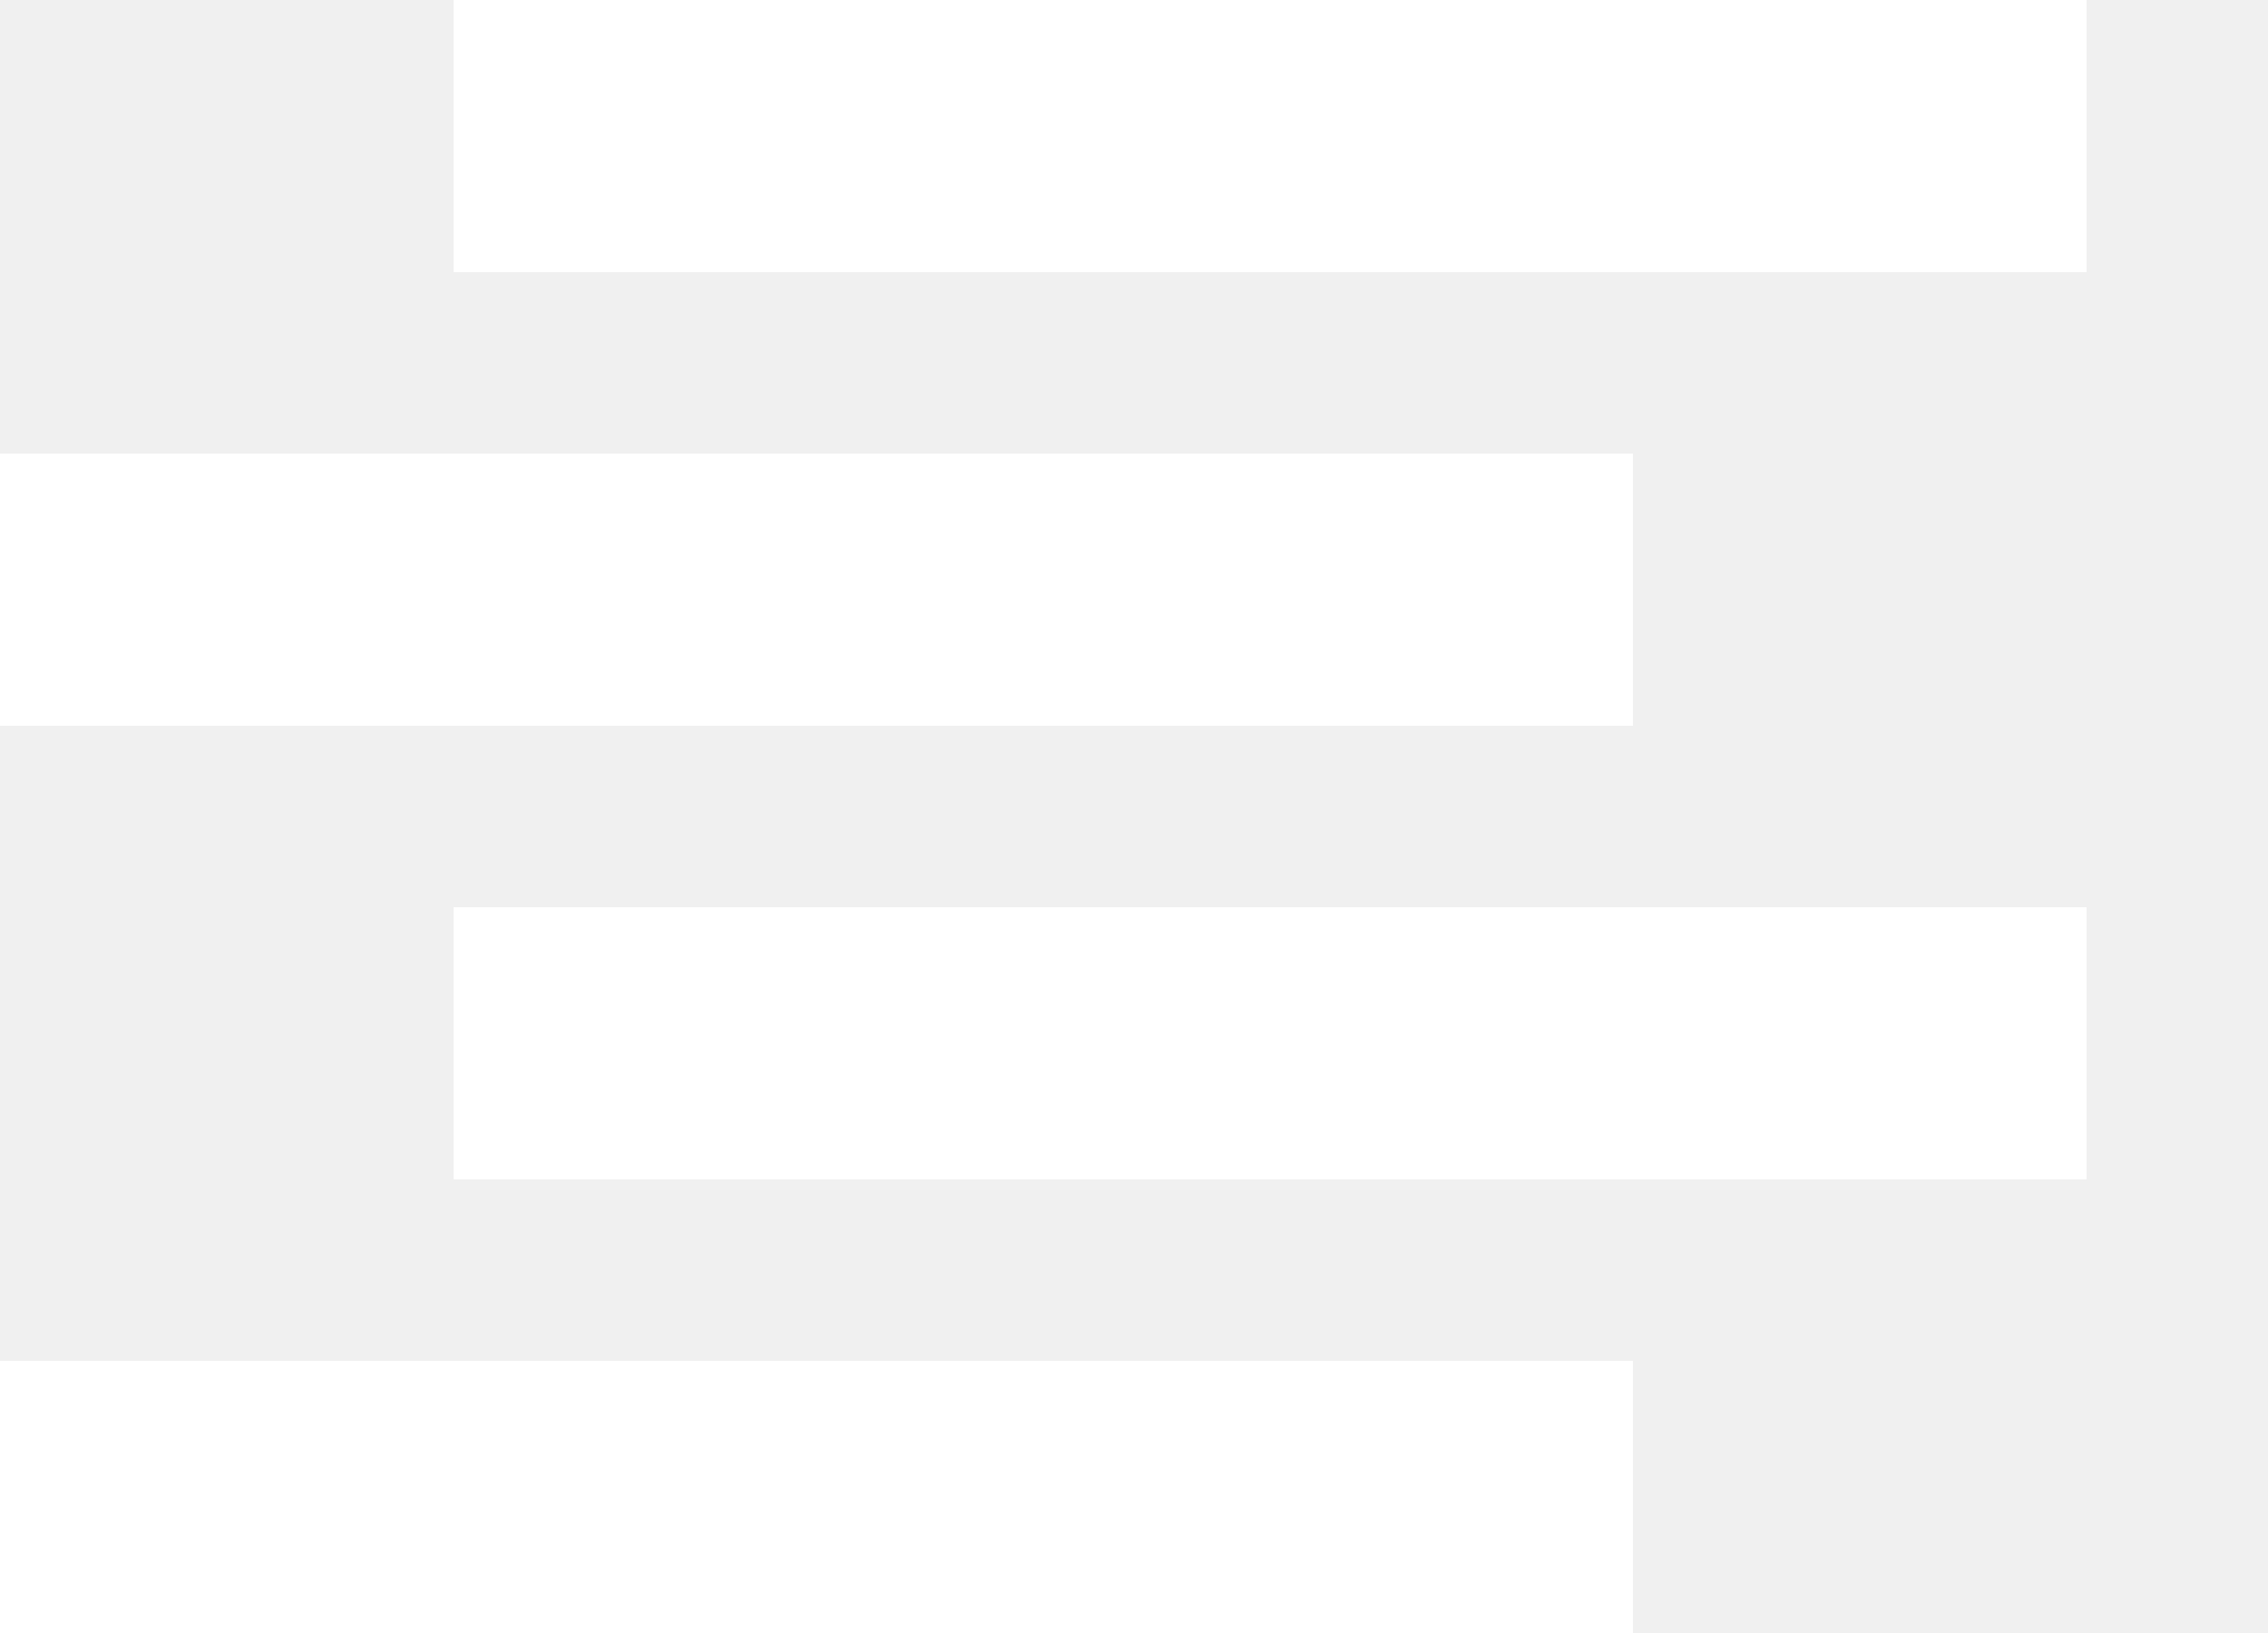
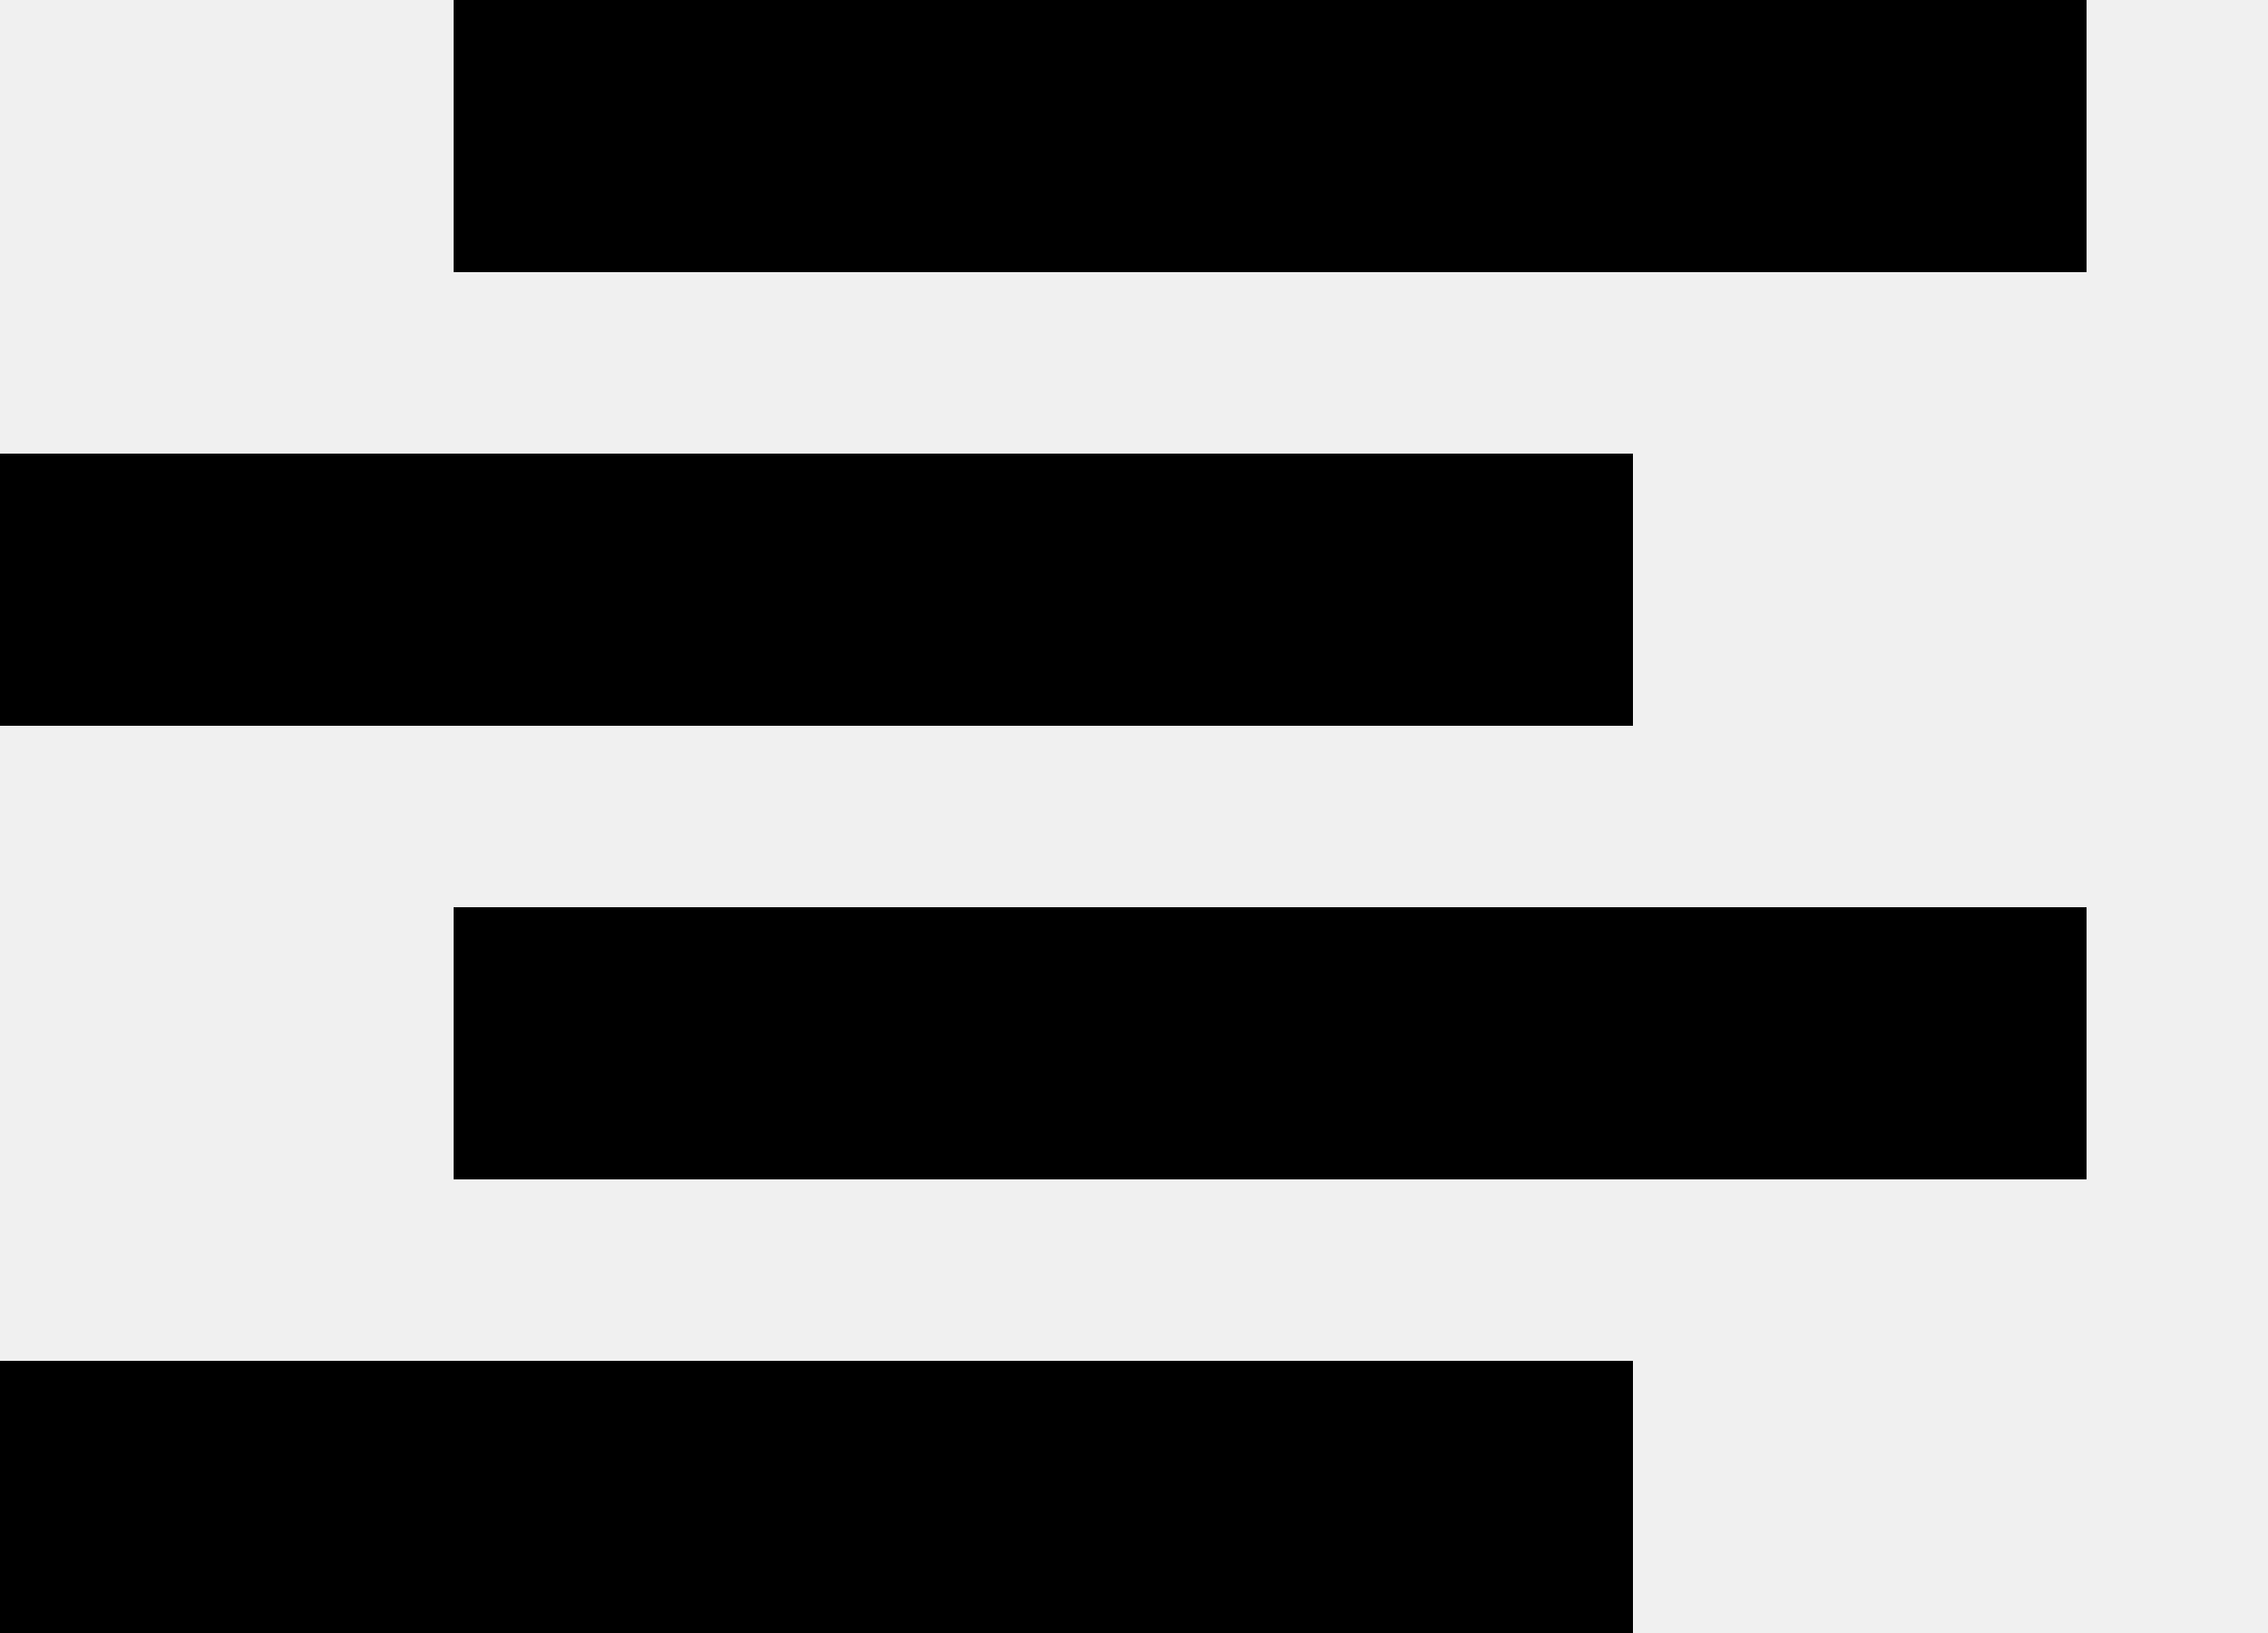
- <svg xmlns="http://www.w3.org/2000/svg" width="25" height="18" fill="none">
-   <rect x="5" width="18" height="3" fill="white" />
-   <rect y="5" width="18" height="3" fill="white" />
-   <rect x="5" y="10" width="18" height="3" fill="white" />
-   <rect y="15" width="18" height="3" fill="white" />
+ <svg xmlns="http://www.w3.org/2000/svg" viewBox="0 0 25 18">
+   <rect x="5" width="18" height="3" />
+   <rect y="5" width="18" height="3" />
+   <rect x="5" y="10" width="18" height="3" />
+   <rect y="15" width="18" height="3" />
</svg>
